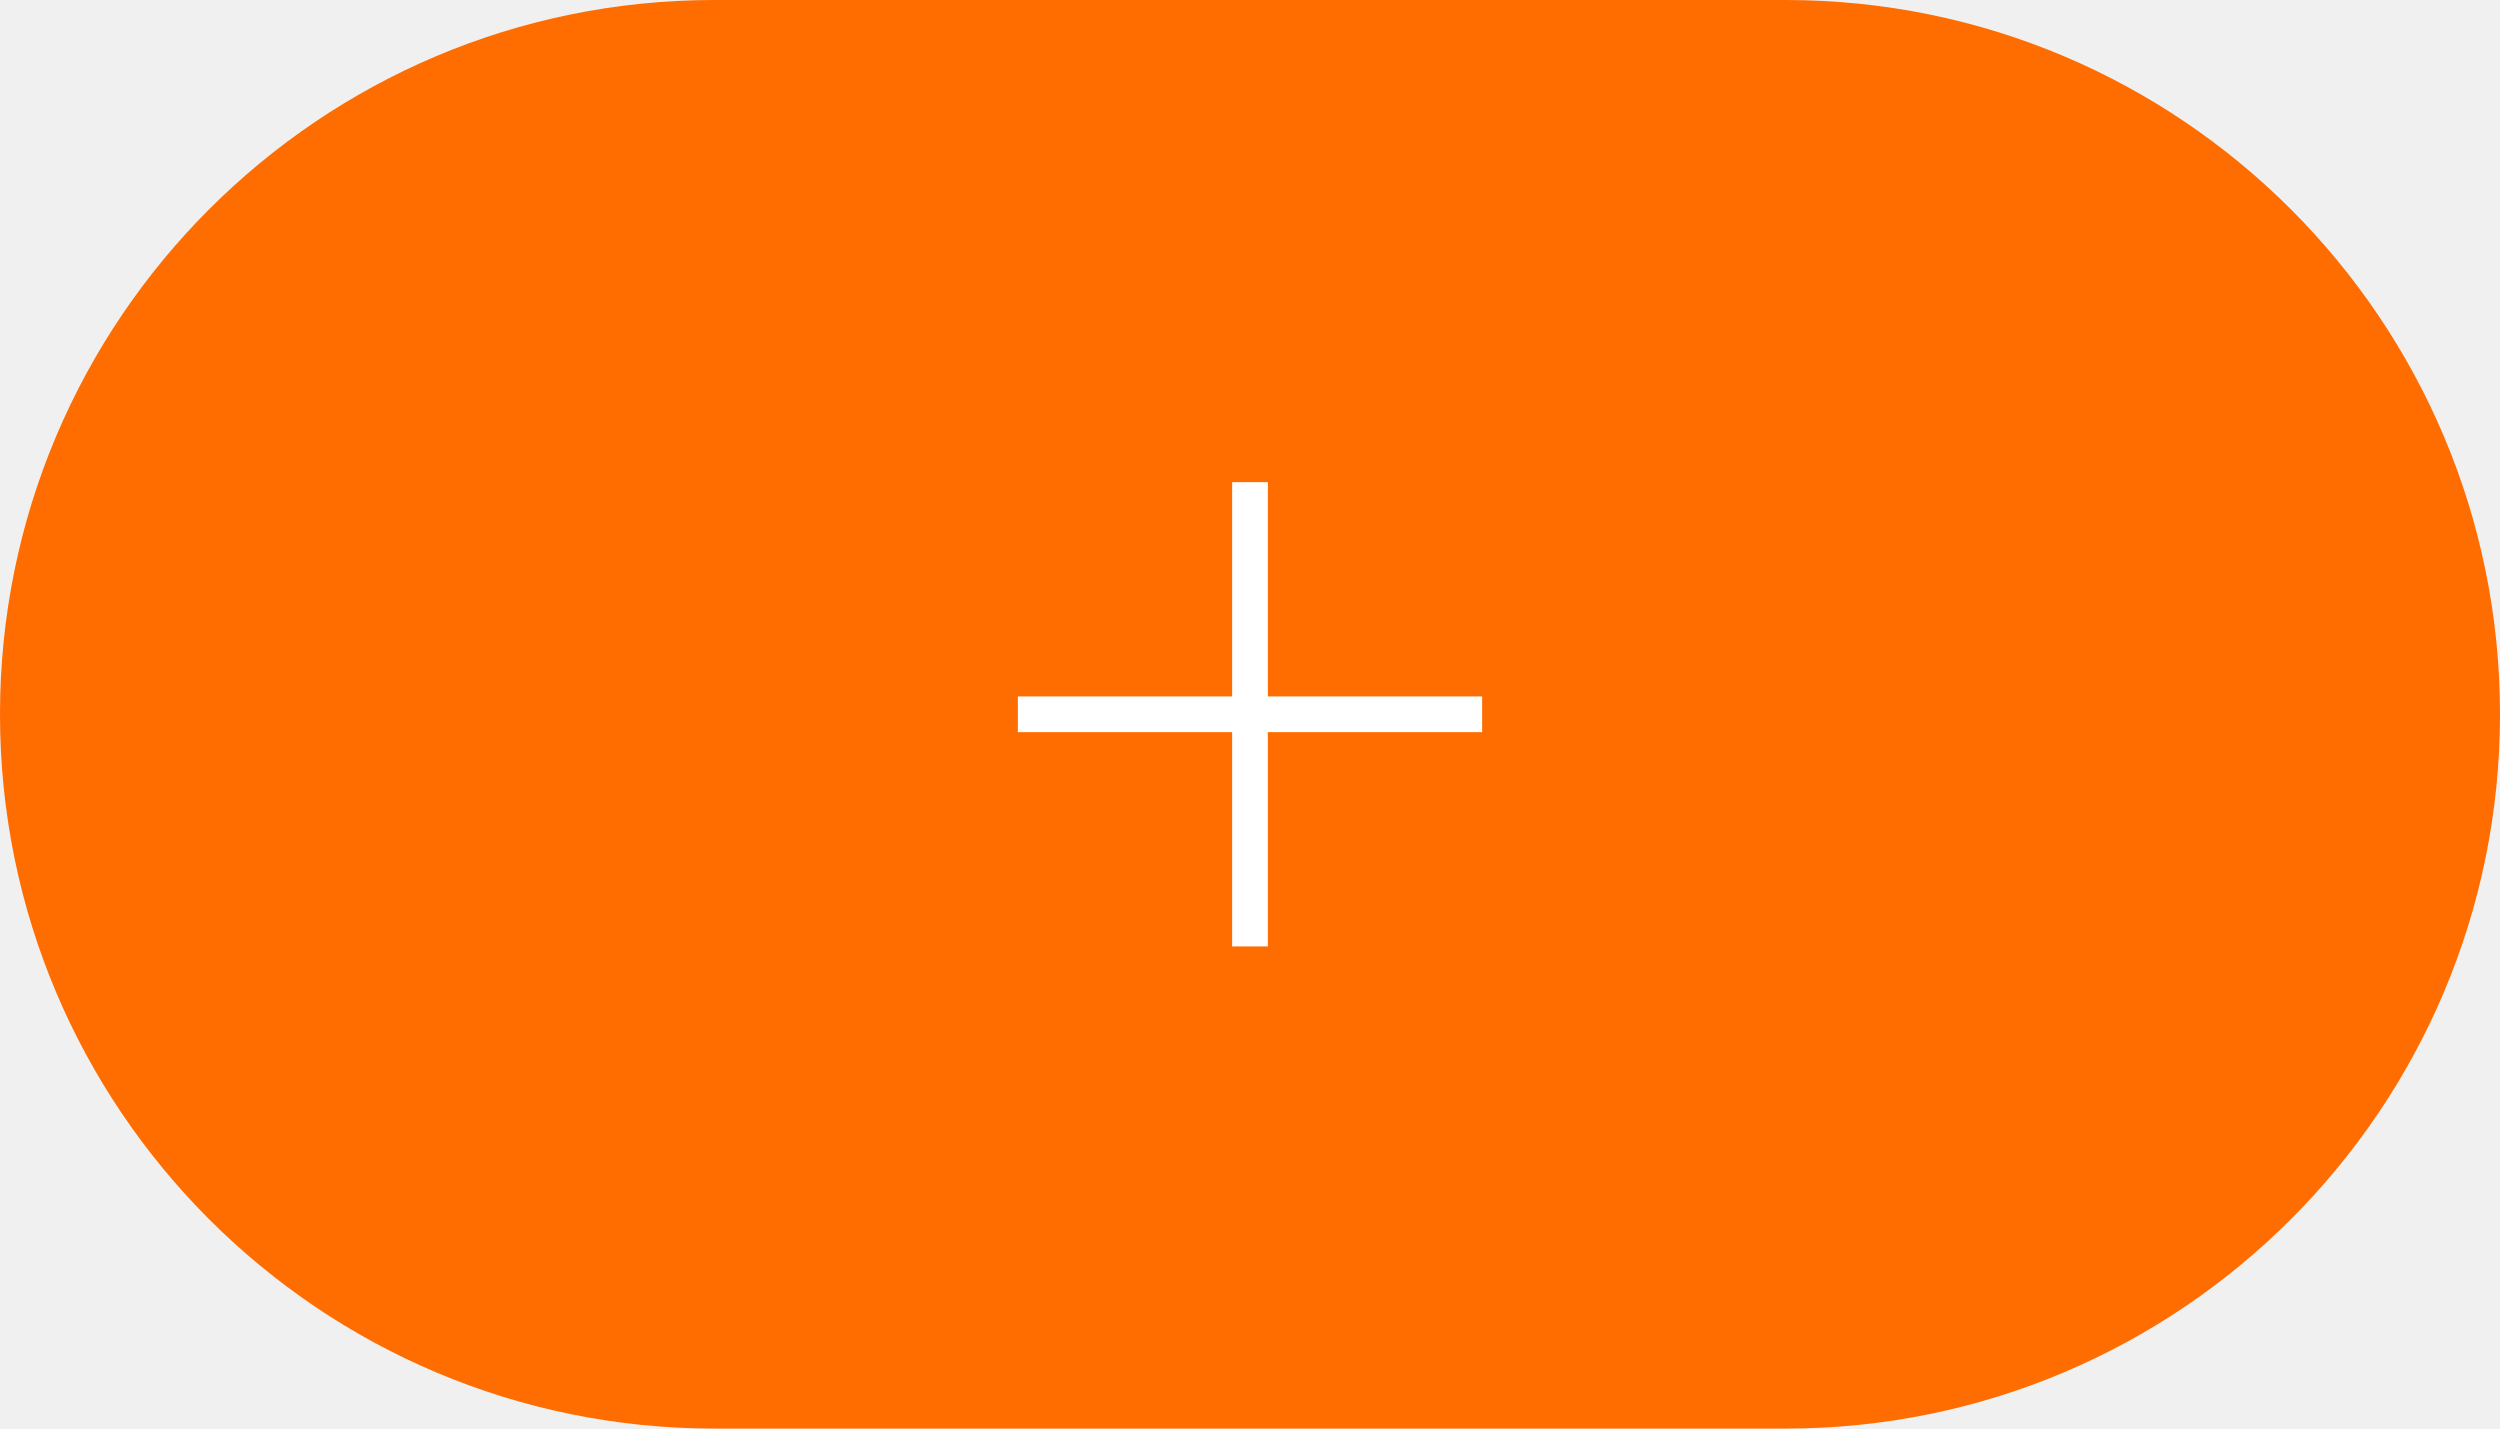
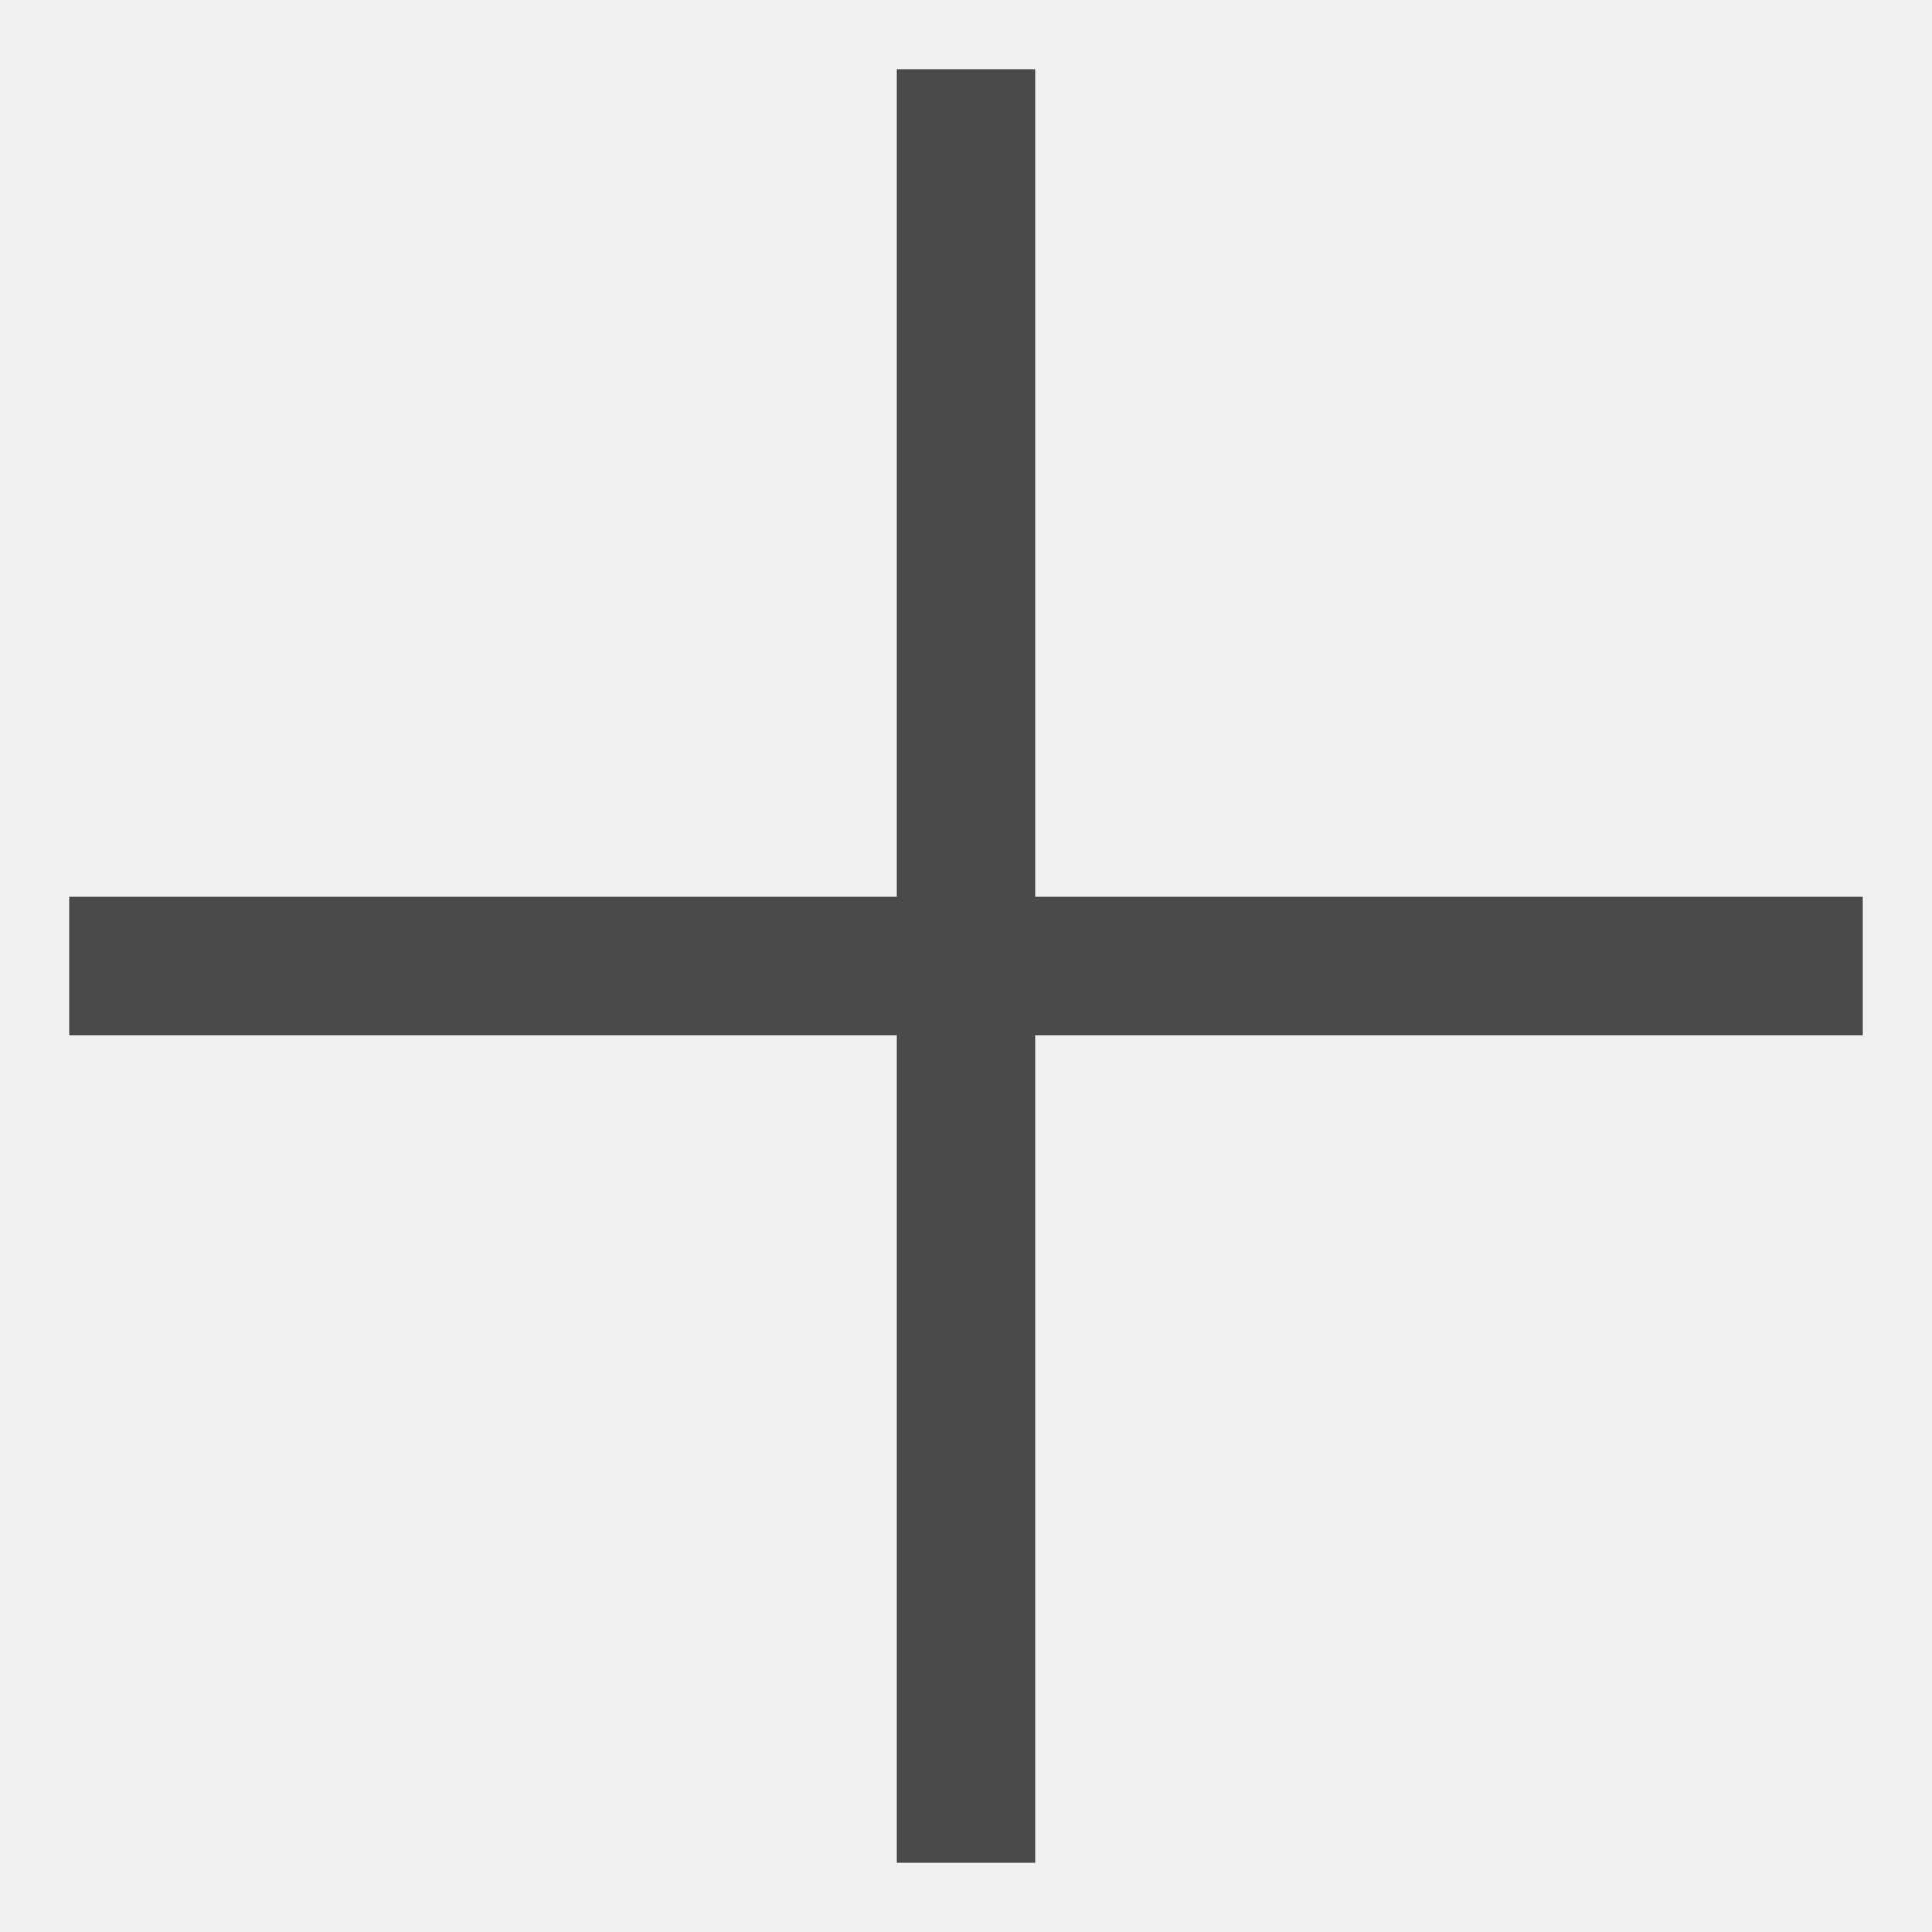
- <svg xmlns="http://www.w3.org/2000/svg" width="70" height="40" viewBox="0 0 70 40" fill="none">
-   <g clip-path="url(#clip0_12_109)">
-     <rect width="70" height="40" rx="20" fill="#FF6C00" />
-     <path fill-rule="evenodd" clip-rule="evenodd" d="M35.5 13.5H34.5V19.5H28.5V20.5H34.5V26.5H35.5V20.5H41.5V19.5H35.5V13.5Z" fill="white" />
-   </g>
-   <defs>
-     <clipPath id="clip0_12_109">
-       <rect width="70" height="40" fill="white" />
-     </clipPath>
-   </defs>
+ <svg xmlns="http://www.w3.org/2000/svg" viewBox="0 0 14 14">
+   <path fill-rule="evenodd" clip-rule="evenodd" d="M7.5 0.5H6.5V6.5H0.5V7.5H6.5V13.5H7.5V7.5H13.5V6.5H7.5V0.5Z" fill="#212121" fill-opacity="0.8" />
</svg>
